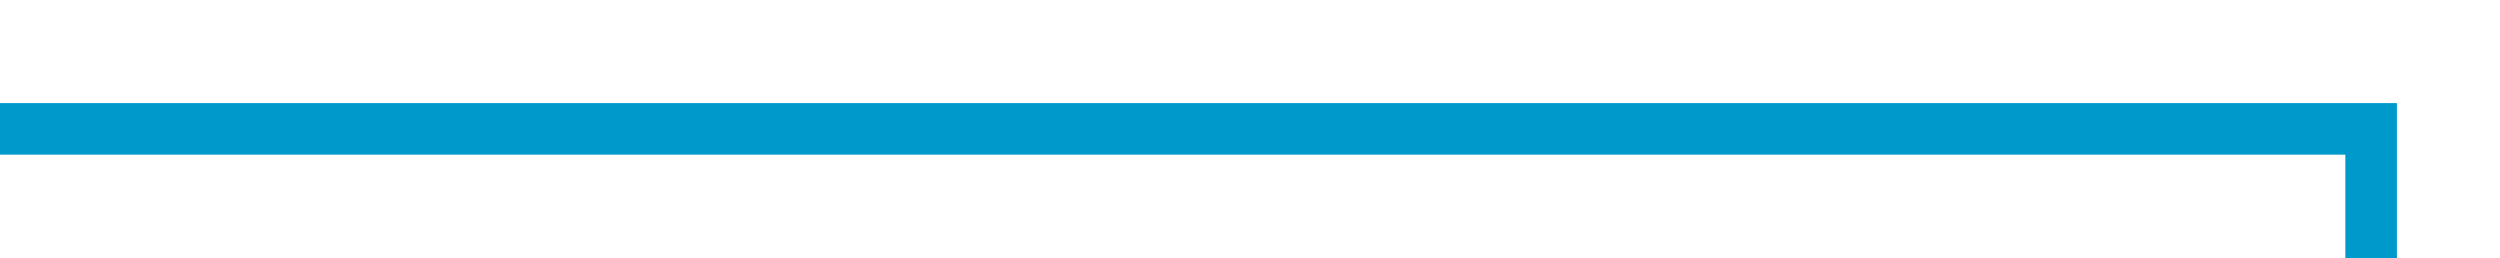
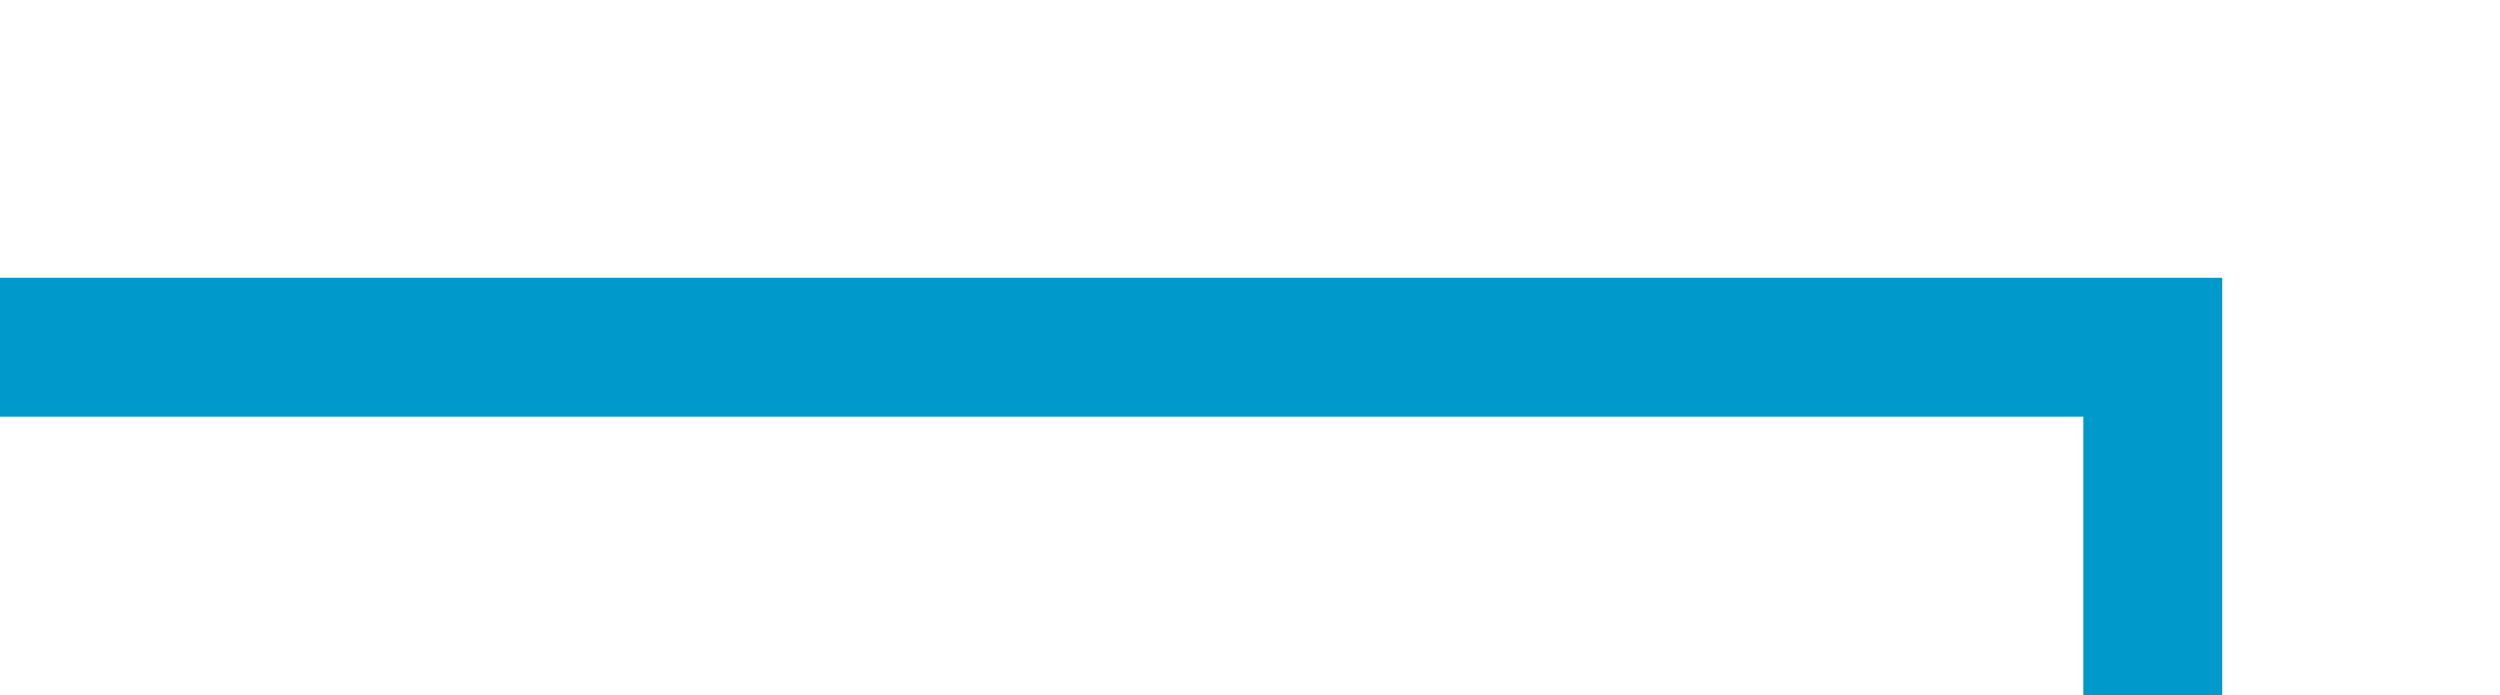
- <svg xmlns="http://www.w3.org/2000/svg" version="1.1" width="97px" height="10px" preserveAspectRatio="xMinYMid meet" viewBox="188 428  97 8">
-   <path d="M 188 432  L 280 432  L 280 522  L 293 522  " stroke-width="2" stroke="#0099cc" fill="none" />
-   <path d="M 292 529.6  L 299 522  L 292 514.4  L 292 529.6  Z " fill-rule="nonzero" fill="#0099cc" stroke="none" />
+ <svg xmlns="http://www.w3.org/2000/svg" version="1.1" width="36px" height="10px" preserveAspectRatio="xMinYMid meet" viewBox="399 327  36 8">
+   <path d="M 399 331  L 430 331  L 430 432  L 441 432  " stroke-width="2" stroke="#0099cc" fill="none" />
+   <path d="M 440 439.6  L 447 432  L 440 424.4  L 440 439.6  Z " fill-rule="nonzero" fill="#0099cc" stroke="none" />
</svg>
